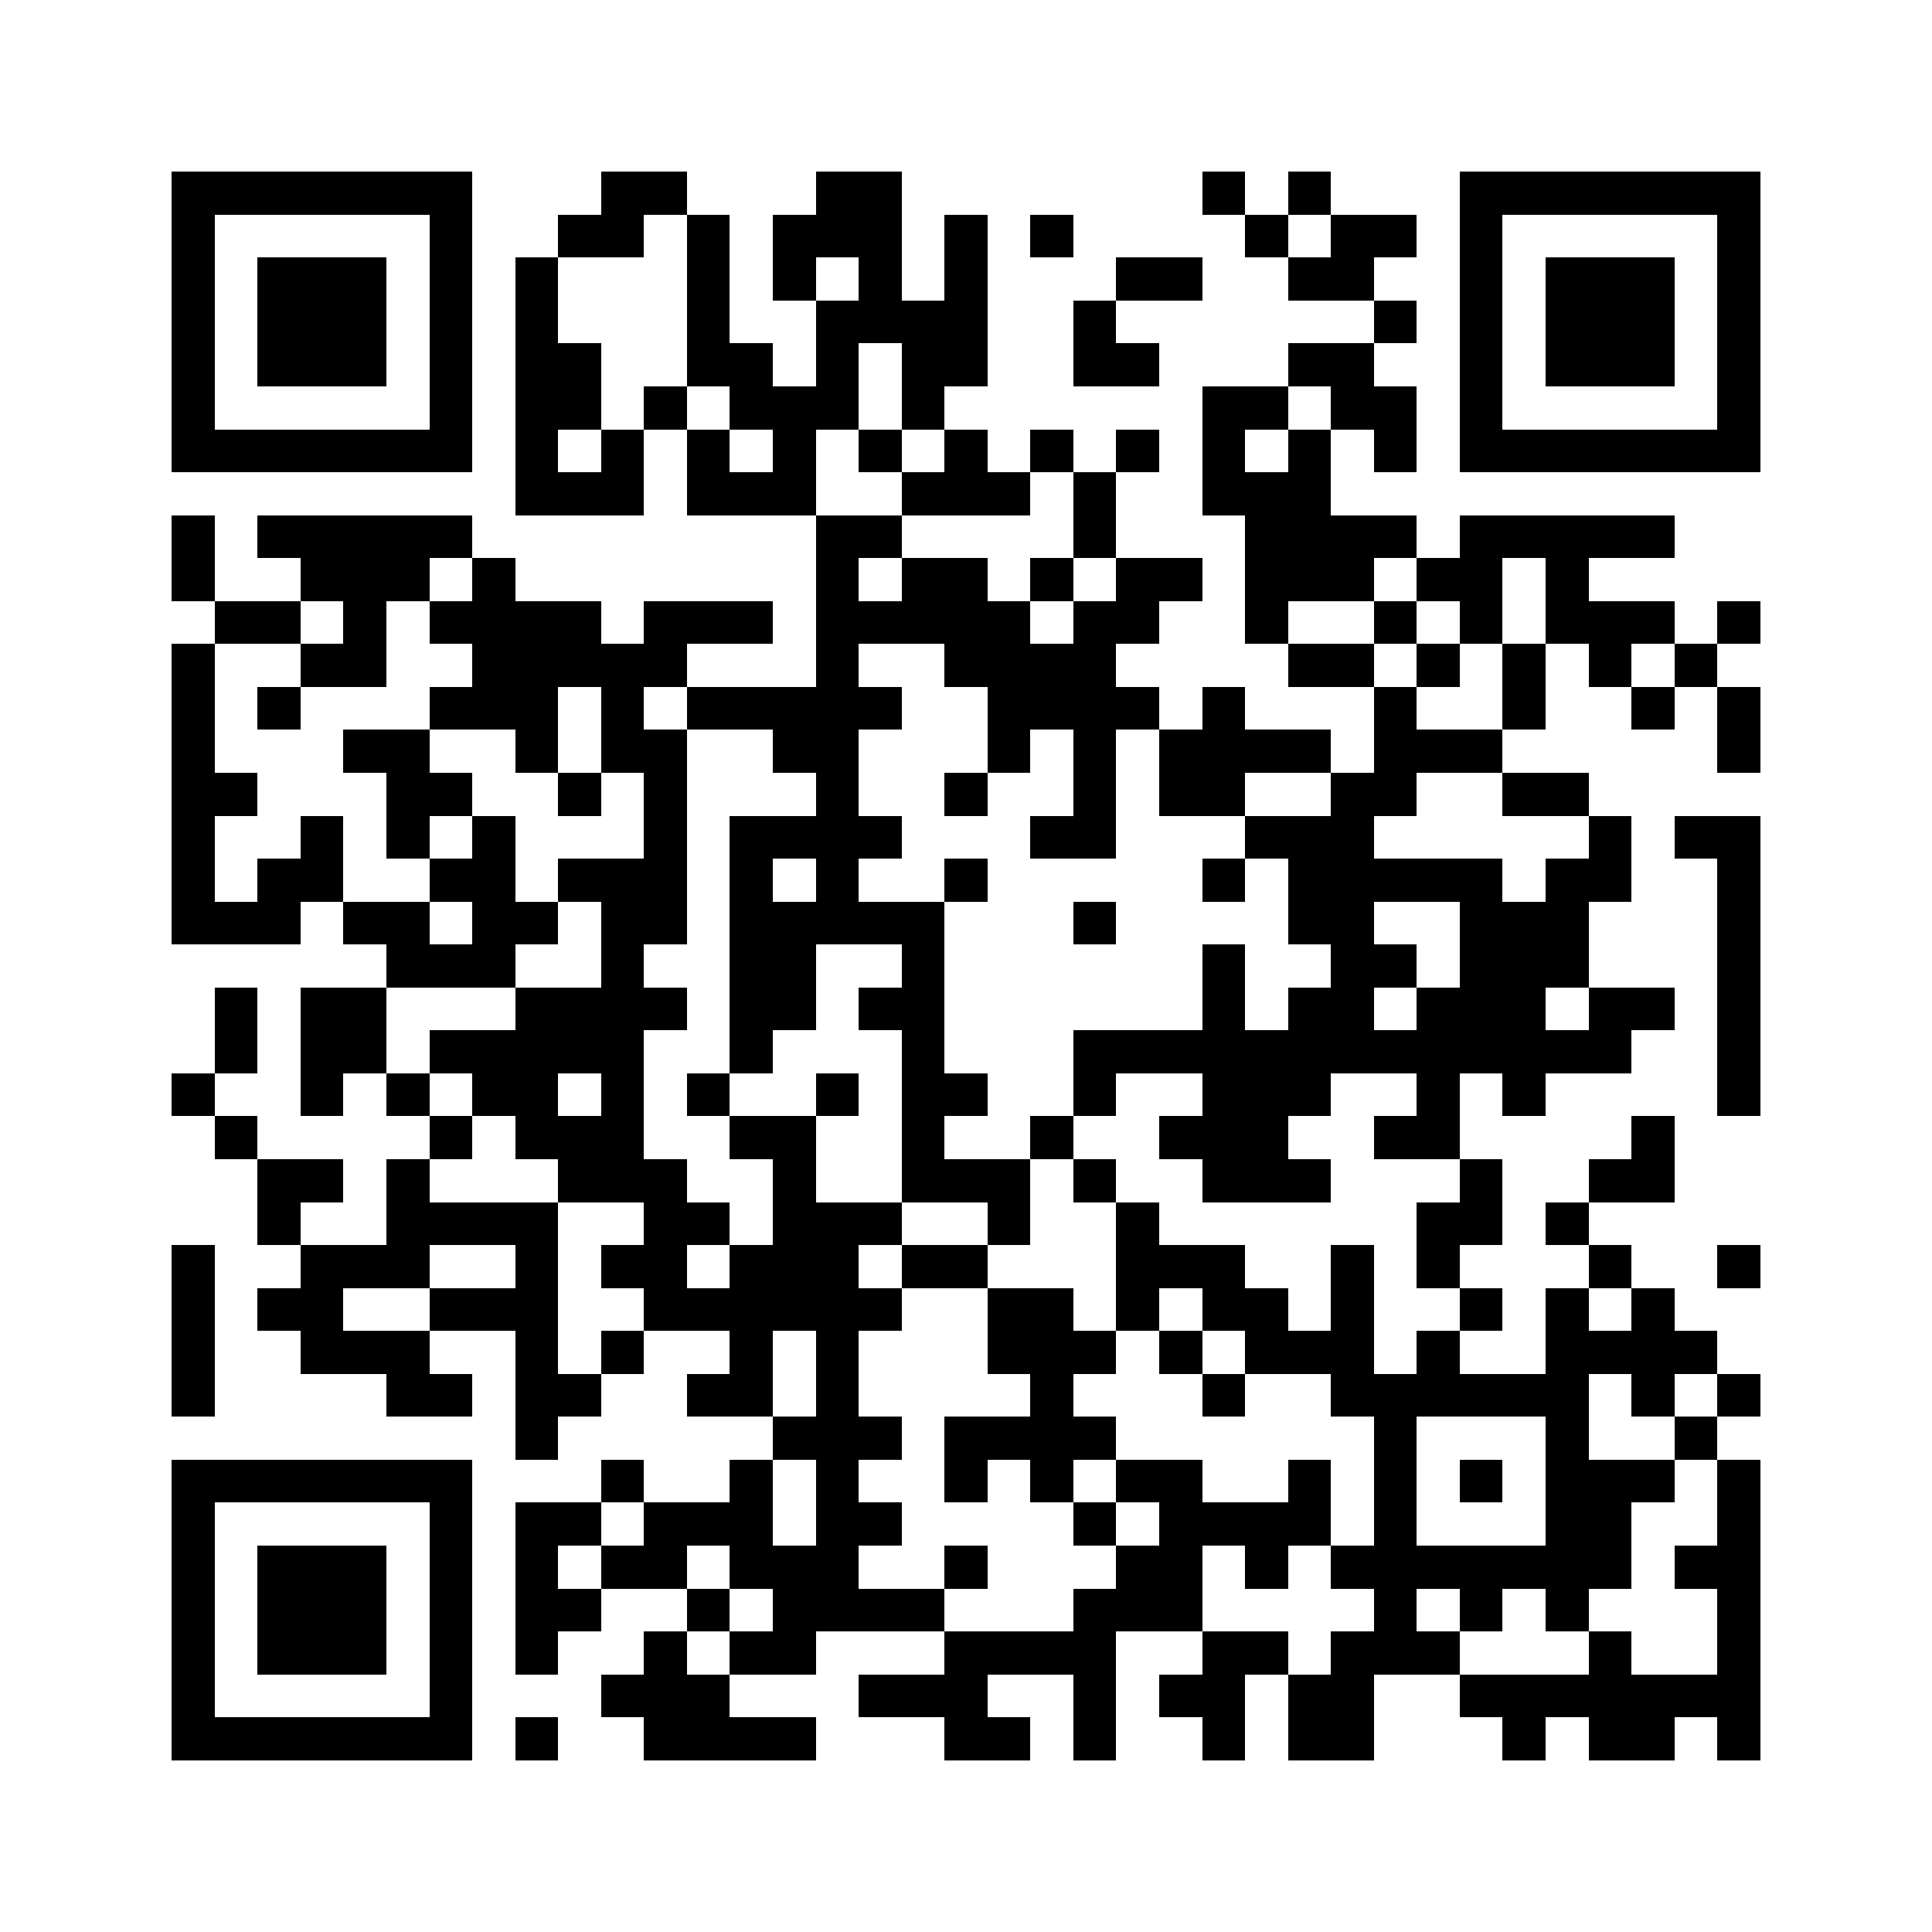
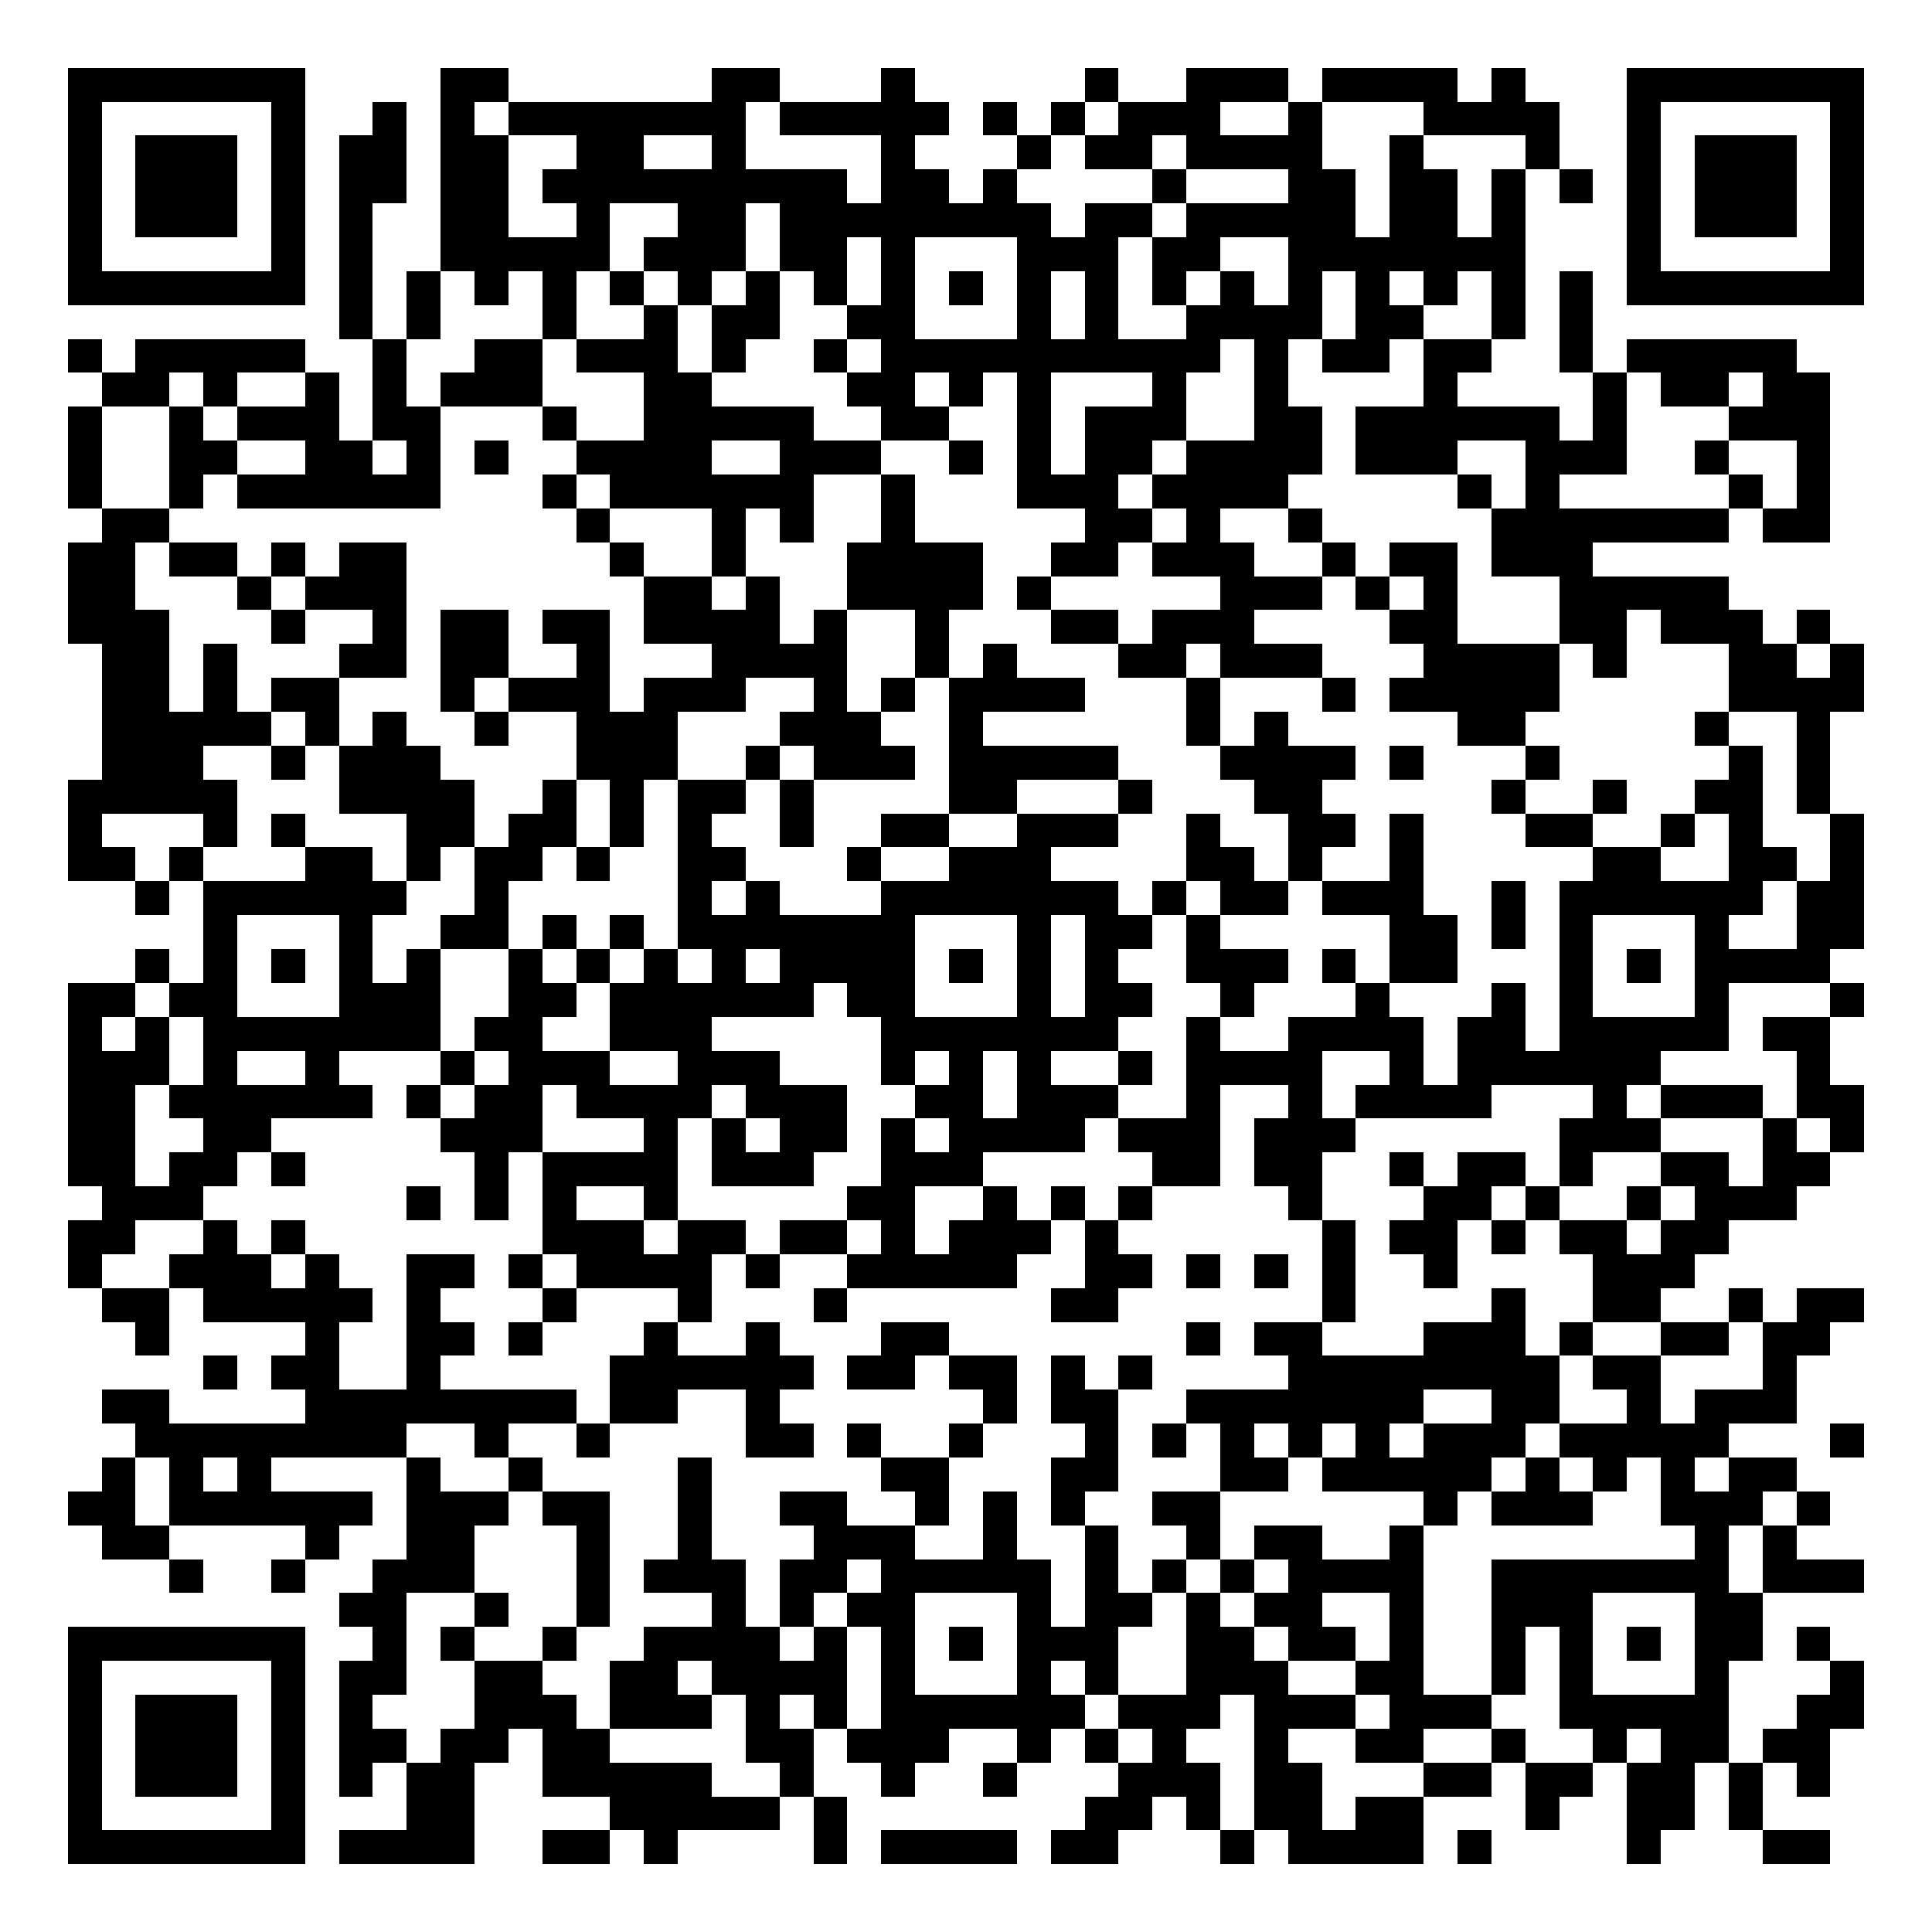
- <svg xmlns="http://www.w3.org/2000/svg" viewBox="0 0 45 45" shape-rendering="crispEdges">
-   <path fill="#ffffff" d="M0 0h45v45H0z" />
-   <path stroke="#000000" d="M4 4.5h7m3 0h2m3 0h2m7 0h1m1 0h1m3 0h7M4 5.5h1m5 0h1m2 0h2m1 0h1m1 0h3m1 0h1m1 0h1m4 0h1m1 0h2m1 0h1m5 0h1M4 6.5h1m1 0h3m1 0h1m1 0h1m3 0h1m1 0h1m1 0h1m1 0h1m3 0h2m2 0h2m2 0h1m1 0h3m1 0h1M4 7.5h1m1 0h3m1 0h1m1 0h1m3 0h1m2 0h4m2 0h1m6 0h1m1 0h1m1 0h3m1 0h1M4 8.5h1m1 0h3m1 0h1m1 0h2m2 0h2m1 0h1m1 0h2m2 0h2m3 0h2m2 0h1m1 0h3m1 0h1M4 9.5h1m5 0h1m1 0h2m1 0h1m1 0h3m1 0h1m6 0h2m1 0h2m1 0h1m5 0h1M4 10.5h7m1 0h1m1 0h1m1 0h1m1 0h1m1 0h1m1 0h1m1 0h1m1 0h1m1 0h1m1 0h1m1 0h1m1 0h7M12 11.5h3m1 0h3m2 0h3m1 0h1m2 0h3M4 12.5h1m1 0h5m8 0h2m4 0h1m3 0h4m1 0h5M4 13.5h1m2 0h3m1 0h1m7 0h1m1 0h2m1 0h1m1 0h2m1 0h3m1 0h2m1 0h1M5 14.5h2m1 0h1m1 0h4m1 0h3m1 0h5m1 0h2m2 0h1m2 0h1m1 0h1m1 0h3m1 0h1M4 15.5h1m2 0h2m2 0h5m3 0h1m2 0h4m4 0h2m1 0h1m1 0h1m1 0h1m1 0h1M4 16.5h1m1 0h1m3 0h3m1 0h1m1 0h5m2 0h4m1 0h1m3 0h1m2 0h1m2 0h1m1 0h1M4 17.5h1m3 0h2m2 0h1m1 0h2m2 0h2m3 0h1m1 0h1m1 0h4m1 0h3m5 0h1M4 18.5h2m3 0h2m2 0h1m1 0h1m3 0h1m2 0h1m2 0h1m1 0h2m2 0h2m2 0h2M4 19.5h1m2 0h1m1 0h1m1 0h1m3 0h1m1 0h4m3 0h2m3 0h3m5 0h1m1 0h2M4 20.5h1m1 0h2m2 0h2m1 0h3m1 0h1m1 0h1m2 0h1m5 0h1m1 0h5m1 0h2m2 0h1M4 21.5h3m1 0h2m1 0h2m1 0h2m1 0h5m3 0h1m4 0h2m2 0h3m3 0h1M9 22.5h3m2 0h1m2 0h2m2 0h1m6 0h1m2 0h2m1 0h3m3 0h1M5 23.5h1m1 0h2m3 0h4m1 0h2m1 0h2m6 0h1m1 0h2m1 0h3m1 0h2m1 0h1M5 24.5h1m1 0h2m1 0h5m2 0h1m3 0h1m3 0h13m2 0h1M4 25.5h1m2 0h1m1 0h1m1 0h2m1 0h1m1 0h1m2 0h1m1 0h2m2 0h1m2 0h3m2 0h1m1 0h1m4 0h1M5 26.5h1m4 0h1m1 0h3m2 0h2m2 0h1m2 0h1m2 0h3m2 0h2m4 0h1M6 27.5h2m1 0h1m3 0h3m2 0h1m2 0h3m1 0h1m2 0h3m3 0h1m2 0h2M6 28.5h1m2 0h4m2 0h2m1 0h3m2 0h1m2 0h1m6 0h2m1 0h1M4 29.5h1m2 0h3m2 0h1m1 0h2m1 0h3m1 0h2m3 0h3m2 0h1m1 0h1m3 0h1m2 0h1M4 30.5h1m1 0h2m2 0h3m2 0h6m2 0h2m1 0h1m1 0h2m1 0h1m2 0h1m1 0h1m1 0h1M4 31.5h1m2 0h3m2 0h1m1 0h1m2 0h1m1 0h1m3 0h3m1 0h1m1 0h3m1 0h1m2 0h4M4 32.5h1m4 0h2m1 0h2m2 0h2m1 0h1m4 0h1m3 0h1m2 0h6m1 0h1m1 0h1M12 33.5h1m5 0h3m1 0h4m6 0h1m3 0h1m2 0h1M4 34.5h7m3 0h1m2 0h1m1 0h1m2 0h1m1 0h1m1 0h2m2 0h1m1 0h1m1 0h1m1 0h3m1 0h1M4 35.5h1m5 0h1m1 0h2m1 0h3m1 0h2m4 0h1m1 0h4m1 0h1m3 0h2m2 0h1M4 36.5h1m1 0h3m1 0h1m1 0h1m1 0h2m1 0h3m2 0h1m3 0h2m1 0h1m1 0h7m1 0h2M4 37.5h1m1 0h3m1 0h1m1 0h2m2 0h1m1 0h4m3 0h3m4 0h1m1 0h1m1 0h1m3 0h1M4 38.5h1m1 0h3m1 0h1m1 0h1m2 0h1m1 0h2m3 0h4m2 0h2m1 0h3m3 0h1m2 0h1M4 39.5h1m5 0h1m3 0h3m3 0h3m2 0h1m1 0h2m1 0h2m2 0h7M4 40.5h7m1 0h1m2 0h4m3 0h2m1 0h1m2 0h1m1 0h2m3 0h1m1 0h2m1 0h1" />
+ <svg xmlns="http://www.w3.org/2000/svg" viewBox="0 0 57 57" shape-rendering="crispEdges">
+   <path fill="#ffffff" d="M0 0h57v57H0z" />
+   <path stroke="#000000" d="M2 2.5h7m4 0h2m6 0h2m3 0h1m5 0h1m2 0h3m1 0h4m1 0h1m3 0h7M2 3.5h1m5 0h1m2 0h1m1 0h1m1 0h7m1 0h5m1 0h1m1 0h1m1 0h3m2 0h1m3 0h4m2 0h1m5 0h1M2 4.5h1m1 0h3m1 0h1m1 0h2m1 0h2m2 0h2m2 0h1m4 0h1m3 0h1m1 0h2m1 0h4m2 0h1m3 0h1m2 0h1m1 0h3m1 0h1M2 5.5h1m1 0h3m1 0h1m1 0h2m1 0h2m1 0h9m1 0h2m1 0h1m4 0h1m3 0h2m1 0h2m1 0h1m1 0h1m1 0h1m1 0h3m1 0h1M2 6.5h1m1 0h3m1 0h1m1 0h1m2 0h2m2 0h1m2 0h2m1 0h8m1 0h2m1 0h5m1 0h2m1 0h1m3 0h1m1 0h3m1 0h1M2 7.5h1m5 0h1m1 0h1m2 0h5m1 0h3m1 0h2m1 0h1m3 0h3m1 0h2m2 0h7m3 0h1m5 0h1M2 8.5h7m1 0h1m1 0h1m1 0h1m1 0h1m1 0h1m1 0h1m1 0h1m1 0h1m1 0h1m1 0h1m1 0h1m1 0h1m1 0h1m1 0h1m1 0h1m1 0h1m1 0h1m1 0h1m1 0h1m1 0h7M10 9.5h1m1 0h1m3 0h1m2 0h1m1 0h2m2 0h2m3 0h1m1 0h1m2 0h4m1 0h2m2 0h1m1 0h1M2 10.5h1m1 0h5m2 0h1m2 0h2m1 0h3m1 0h1m2 0h1m1 0h10m1 0h1m1 0h2m1 0h2m2 0h1m1 0h5M3 11.5h2m1 0h1m2 0h1m1 0h1m1 0h3m3 0h2m4 0h2m1 0h1m1 0h1m3 0h1m2 0h1m4 0h1m4 0h1m1 0h2m1 0h2M2 12.5h1m2 0h1m1 0h3m1 0h2m3 0h1m2 0h5m2 0h2m2 0h1m1 0h3m2 0h2m1 0h6m1 0h1m3 0h3M2 13.5h1m2 0h2m2 0h2m1 0h1m1 0h1m2 0h4m2 0h3m2 0h1m1 0h1m1 0h2m1 0h4m1 0h3m2 0h3m2 0h1m2 0h1M2 14.5h1m2 0h1m1 0h6m3 0h1m1 0h6m2 0h1m3 0h3m1 0h4m5 0h1m1 0h1m5 0h1m1 0h1M3 15.5h2m12 0h1m3 0h1m1 0h1m2 0h1m5 0h2m1 0h1m2 0h1m5 0h7m1 0h2M2 16.5h2m1 0h2m1 0h1m1 0h2m6 0h1m2 0h1m3 0h4m2 0h2m1 0h3m2 0h1m1 0h2m1 0h3M2 17.5h2m3 0h1m1 0h3m7 0h2m1 0h1m2 0h4m1 0h1m5 0h3m1 0h1m1 0h1m3 0h5M2 18.5h3m3 0h1m2 0h1m1 0h2m1 0h2m1 0h4m1 0h1m2 0h1m3 0h2m1 0h3m4 0h2m3 0h2m1 0h3m1 0h1M3 19.5h2m1 0h1m3 0h2m1 0h2m2 0h1m3 0h4m2 0h1m1 0h1m3 0h2m1 0h3m3 0h4m1 0h1m3 0h2m1 0h1M3 20.5h2m1 0h1m1 0h2m3 0h1m1 0h3m1 0h3m2 0h1m1 0h1m1 0h4m3 0h1m3 0h1m1 0h5m5 0h4M3 21.5h5m1 0h1m1 0h1m2 0h1m2 0h3m3 0h3m2 0h1m6 0h1m1 0h1m5 0h2m5 0h1m2 0h1M3 22.5h3m2 0h1m1 0h3m4 0h3m2 0h1m1 0h3m1 0h5m3 0h4m1 0h1m3 0h1m5 0h1m1 0h1M2 23.5h5m3 0h4m2 0h1m1 0h1m1 0h2m1 0h1m4 0h2m3 0h1m3 0h2m5 0h1m2 0h1m2 0h2m1 0h1M2 24.5h1m3 0h1m1 0h1m3 0h2m1 0h2m1 0h1m1 0h1m2 0h1m2 0h2m2 0h3m2 0h1m2 0h2m1 0h1m3 0h2m2 0h1m1 0h1m2 0h1M2 25.5h2m1 0h1m3 0h2m1 0h1m1 0h2m1 0h1m2 0h2m3 0h1m2 0h3m4 0h2m1 0h1m2 0h1m5 0h2m2 0h2m1 0h1M4 26.5h1m1 0h6m2 0h1m5 0h1m1 0h1m3 0h7m1 0h1m1 0h2m1 0h3m2 0h1m1 0h6m1 0h2M6 27.5h1m3 0h1m2 0h2m1 0h1m1 0h1m1 0h7m3 0h1m1 0h2m1 0h1m5 0h2m1 0h1m1 0h1m3 0h1m2 0h2M4 28.5h1m1 0h1m1 0h1m1 0h1m1 0h1m2 0h1m1 0h1m1 0h1m1 0h1m1 0h4m1 0h1m1 0h1m1 0h1m2 0h3m1 0h1m1 0h2m3 0h1m1 0h1m1 0h4M2 29.5h2m1 0h2m3 0h3m2 0h2m1 0h6m1 0h2m3 0h1m1 0h2m2 0h1m3 0h1m3 0h1m1 0h1m3 0h1m3 0h1M2 30.5h1m1 0h1m1 0h7m1 0h2m2 0h3m5 0h7m2 0h1m2 0h4m1 0h2m1 0h5m1 0h2M2 31.5h3m1 0h1m2 0h1m3 0h1m1 0h3m2 0h3m3 0h1m1 0h1m1 0h1m2 0h1m1 0h4m2 0h1m1 0h6m4 0h1M2 32.5h2m1 0h6m1 0h1m1 0h2m1 0h4m1 0h3m2 0h2m1 0h3m2 0h1m2 0h1m1 0h4m3 0h1m1 0h3m1 0h2M2 33.5h2m2 0h2m5 0h3m3 0h1m1 0h1m1 0h2m1 0h1m1 0h4m1 0h3m1 0h3m6 0h3m3 0h1m1 0h1M2 34.5h2m1 0h2m1 0h1m5 0h1m1 0h4m1 0h3m2 0h3m5 0h2m1 0h2m2 0h1m1 0h2m1 0h1m2 0h2m1 0h2M3 35.5h3m6 0h1m1 0h1m1 0h1m2 0h1m5 0h2m2 0h1m1 0h1m1 0h1m4 0h1m3 0h2m1 0h1m2 0h1m1 0h3M2 36.5h2m2 0h1m1 0h1m7 0h3m1 0h2m1 0h2m1 0h1m1 0h3m1 0h1m6 0h1m1 0h2m1 0h1m1 0h2m1 0h2M2 37.5h1m2 0h3m1 0h1m2 0h2m1 0h1m1 0h4m1 0h1m2 0h5m2 0h2m1 0h1m1 0h1m1 0h1m2 0h1m4 0h3M3 38.5h2m1 0h5m1 0h1m3 0h1m3 0h1m3 0h1m6 0h2m6 0h1m4 0h1m2 0h2m2 0h1m1 0h2M4 39.5h1m4 0h1m2 0h2m1 0h1m3 0h1m2 0h1m3 0h2m7 0h1m1 0h2m3 0h3m1 0h1m2 0h2m1 0h2M6 40.5h1m1 0h2m2 0h1m5 0h6m1 0h2m1 0h2m1 0h1m1 0h1m4 0h8m1 0h2m3 0h1M3 41.5h2m4 0h8m1 0h2m2 0h1m6 0h1m1 0h2m2 0h7m2 0h2m2 0h1m1 0h3M4 42.5h8m2 0h1m2 0h1m4 0h2m1 0h1m2 0h1m3 0h1m1 0h1m1 0h1m1 0h1m1 0h1m1 0h3m1 0h5m3 0h1M3 43.5h1m1 0h1m1 0h1m4 0h1m2 0h1m4 0h1m5 0h2m3 0h2m3 0h2m1 0h5m1 0h1m1 0h1m1 0h1m1 0h2M2 44.5h2m1 0h6m1 0h3m1 0h2m2 0h1m2 0h2m2 0h1m1 0h1m1 0h1m2 0h2m6 0h1m1 0h3m2 0h3m1 0h1M3 45.5h2m4 0h1m2 0h2m3 0h1m2 0h1m3 0h3m2 0h1m2 0h1m2 0h1m1 0h2m2 0h1m8 0h1m1 0h1M5 46.5h1m2 0h1m2 0h3m3 0h1m1 0h3m1 0h2m1 0h5m1 0h1m1 0h1m1 0h1m1 0h4m2 0h7m1 0h3M10 47.5h2m2 0h1m2 0h1m3 0h1m1 0h1m1 0h2m3 0h1m1 0h2m1 0h1m1 0h2m2 0h1m2 0h3m3 0h2M2 48.5h7m2 0h1m1 0h1m2 0h1m2 0h4m1 0h1m1 0h1m1 0h1m1 0h3m2 0h2m1 0h2m1 0h1m2 0h1m1 0h1m1 0h1m1 0h2m1 0h1M2 49.5h1m5 0h1m1 0h2m2 0h2m2 0h2m1 0h4m1 0h1m3 0h1m1 0h1m2 0h3m2 0h2m2 0h1m1 0h1m3 0h1m3 0h1M2 50.5h1m1 0h3m1 0h1m1 0h1m3 0h3m1 0h3m1 0h1m1 0h1m1 0h6m1 0h3m1 0h3m1 0h3m2 0h5m2 0h2M2 51.5h1m1 0h3m1 0h1m1 0h2m1 0h2m1 0h2m4 0h2m1 0h3m2 0h1m1 0h1m1 0h1m2 0h1m2 0h2m2 0h1m2 0h1m1 0h2m1 0h2M2 52.5h1m1 0h3m1 0h1m1 0h1m1 0h2m2 0h5m2 0h1m2 0h1m2 0h1m3 0h3m1 0h2m3 0h2m1 0h2m1 0h2m1 0h1m1 0h1M2 53.5h1m5 0h1m3 0h2m4 0h5m1 0h1m7 0h2m1 0h1m1 0h2m1 0h2m3 0h1m2 0h2m1 0h1M2 54.5h7m1 0h4m2 0h2m1 0h1m4 0h1m1 0h4m1 0h2m3 0h1m1 0h4m1 0h1m4 0h1m3 0h2" />
</svg>
